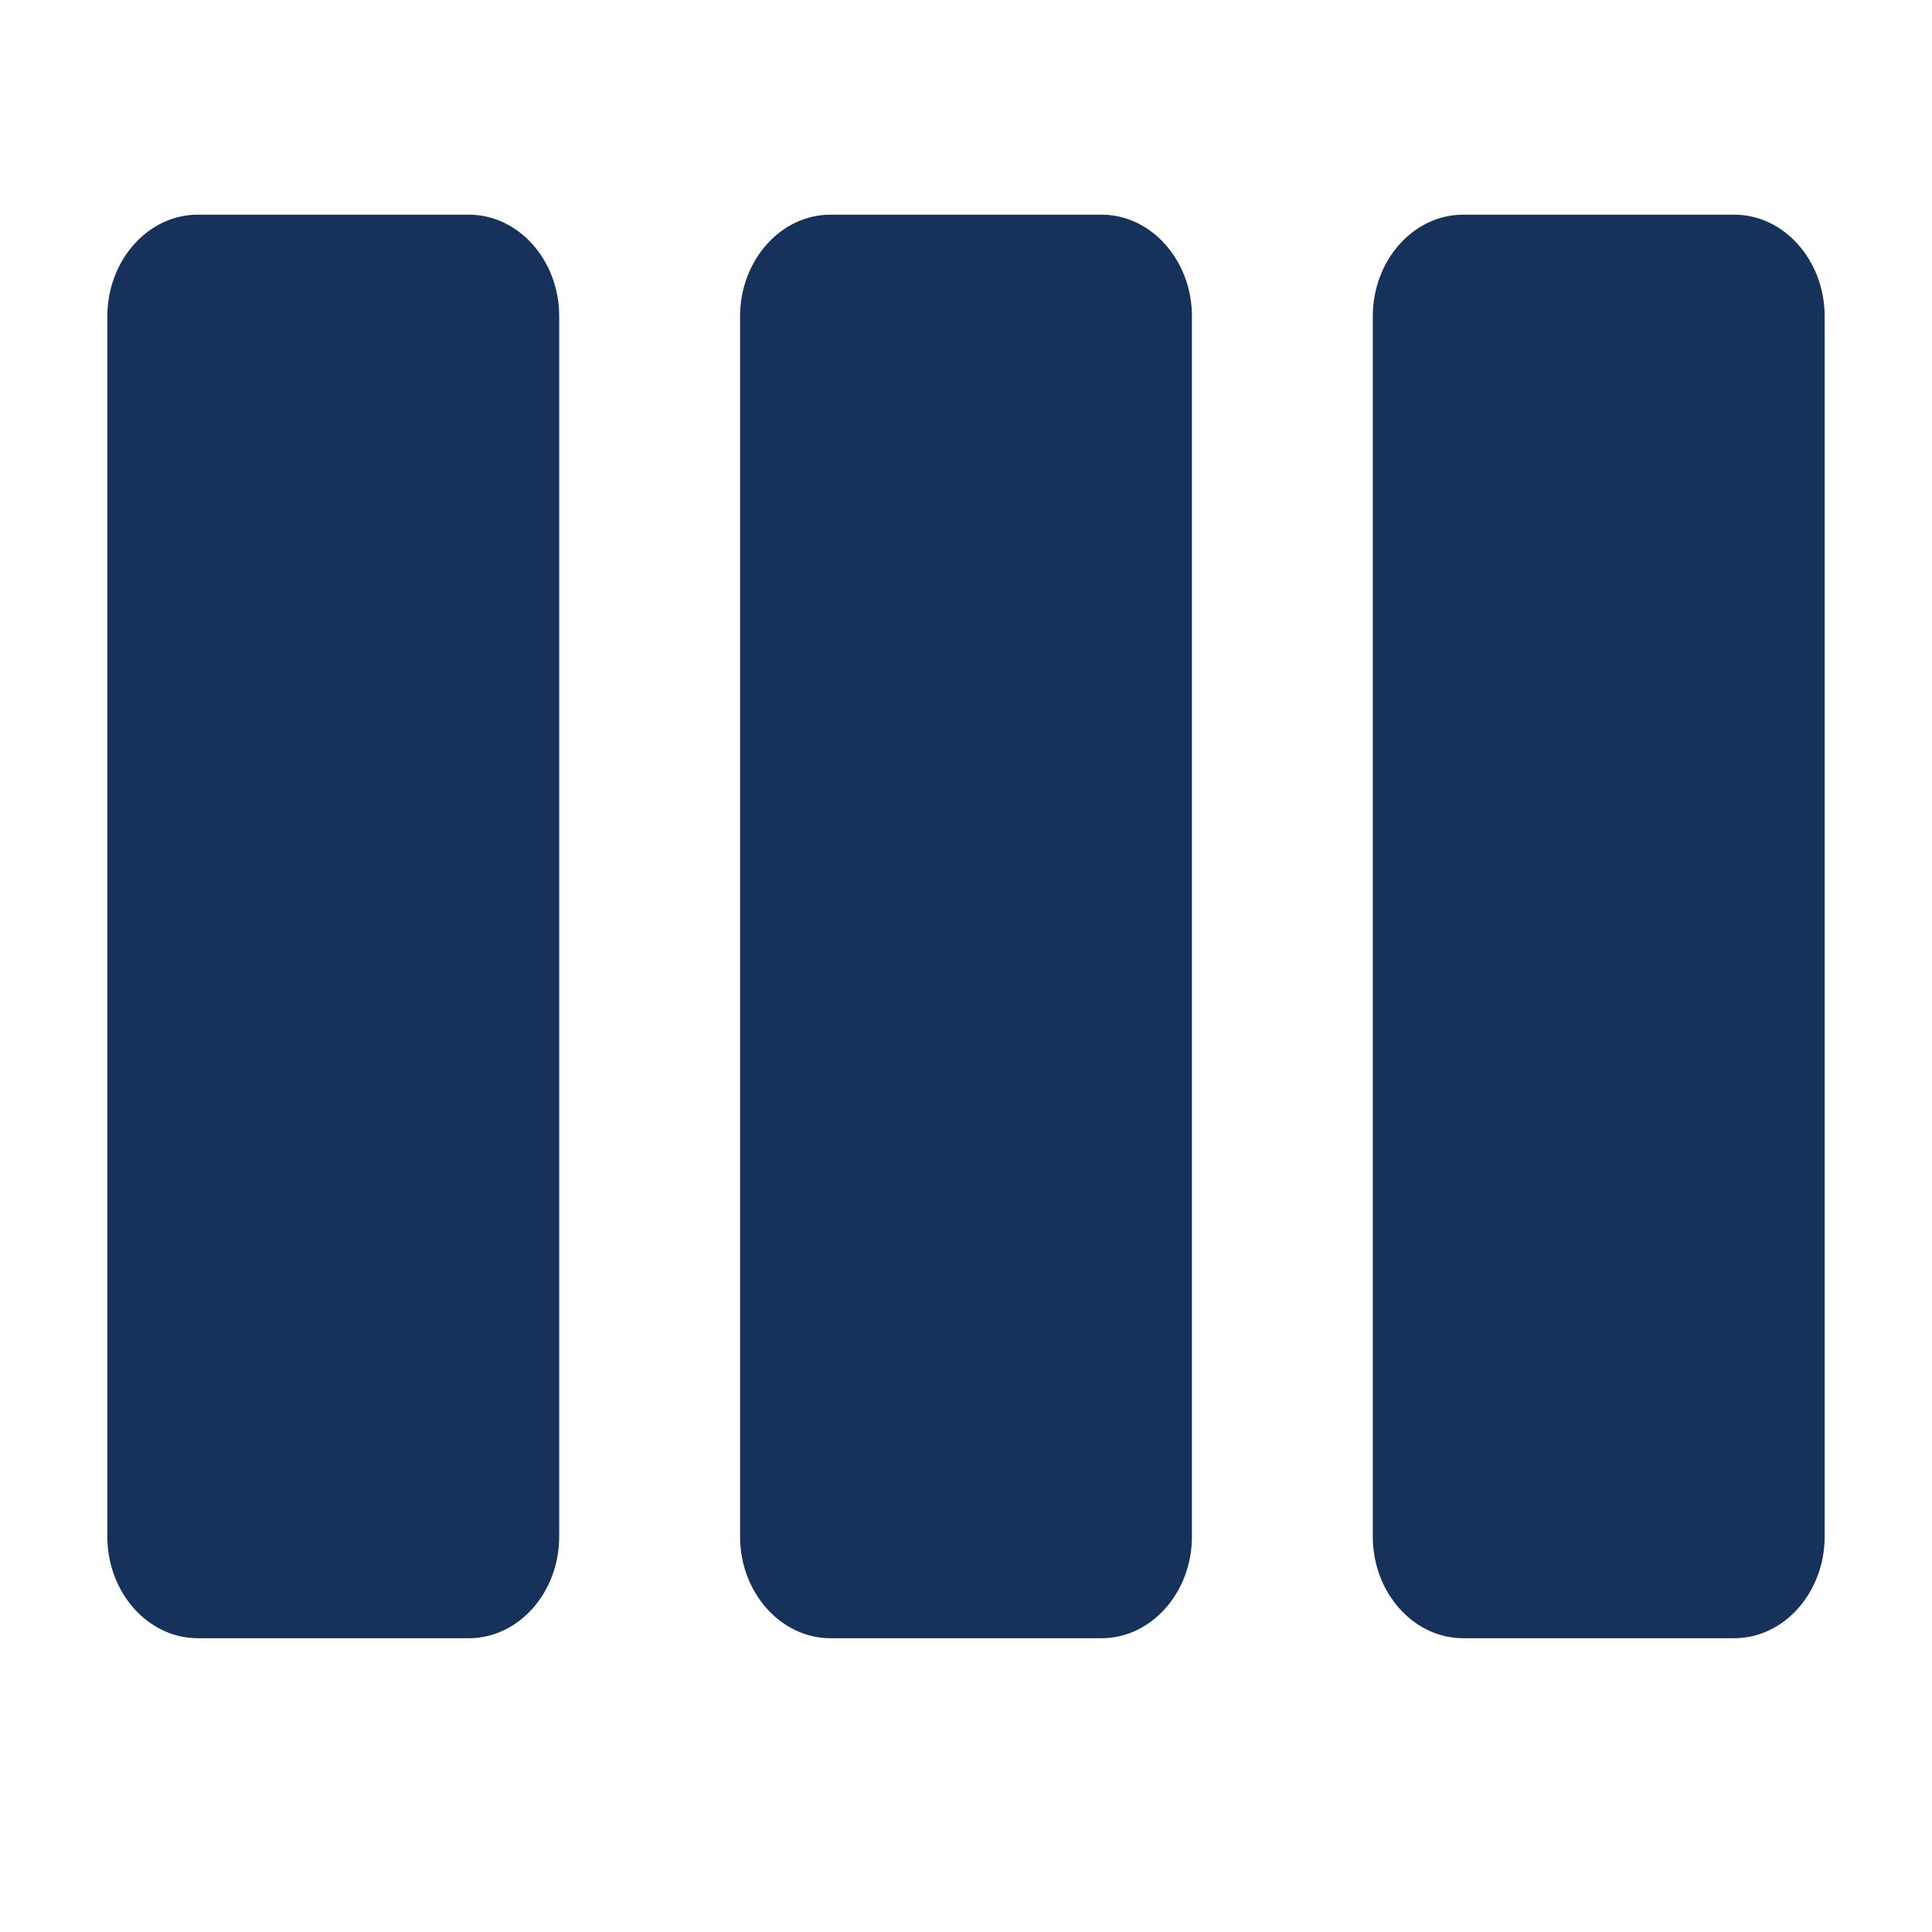
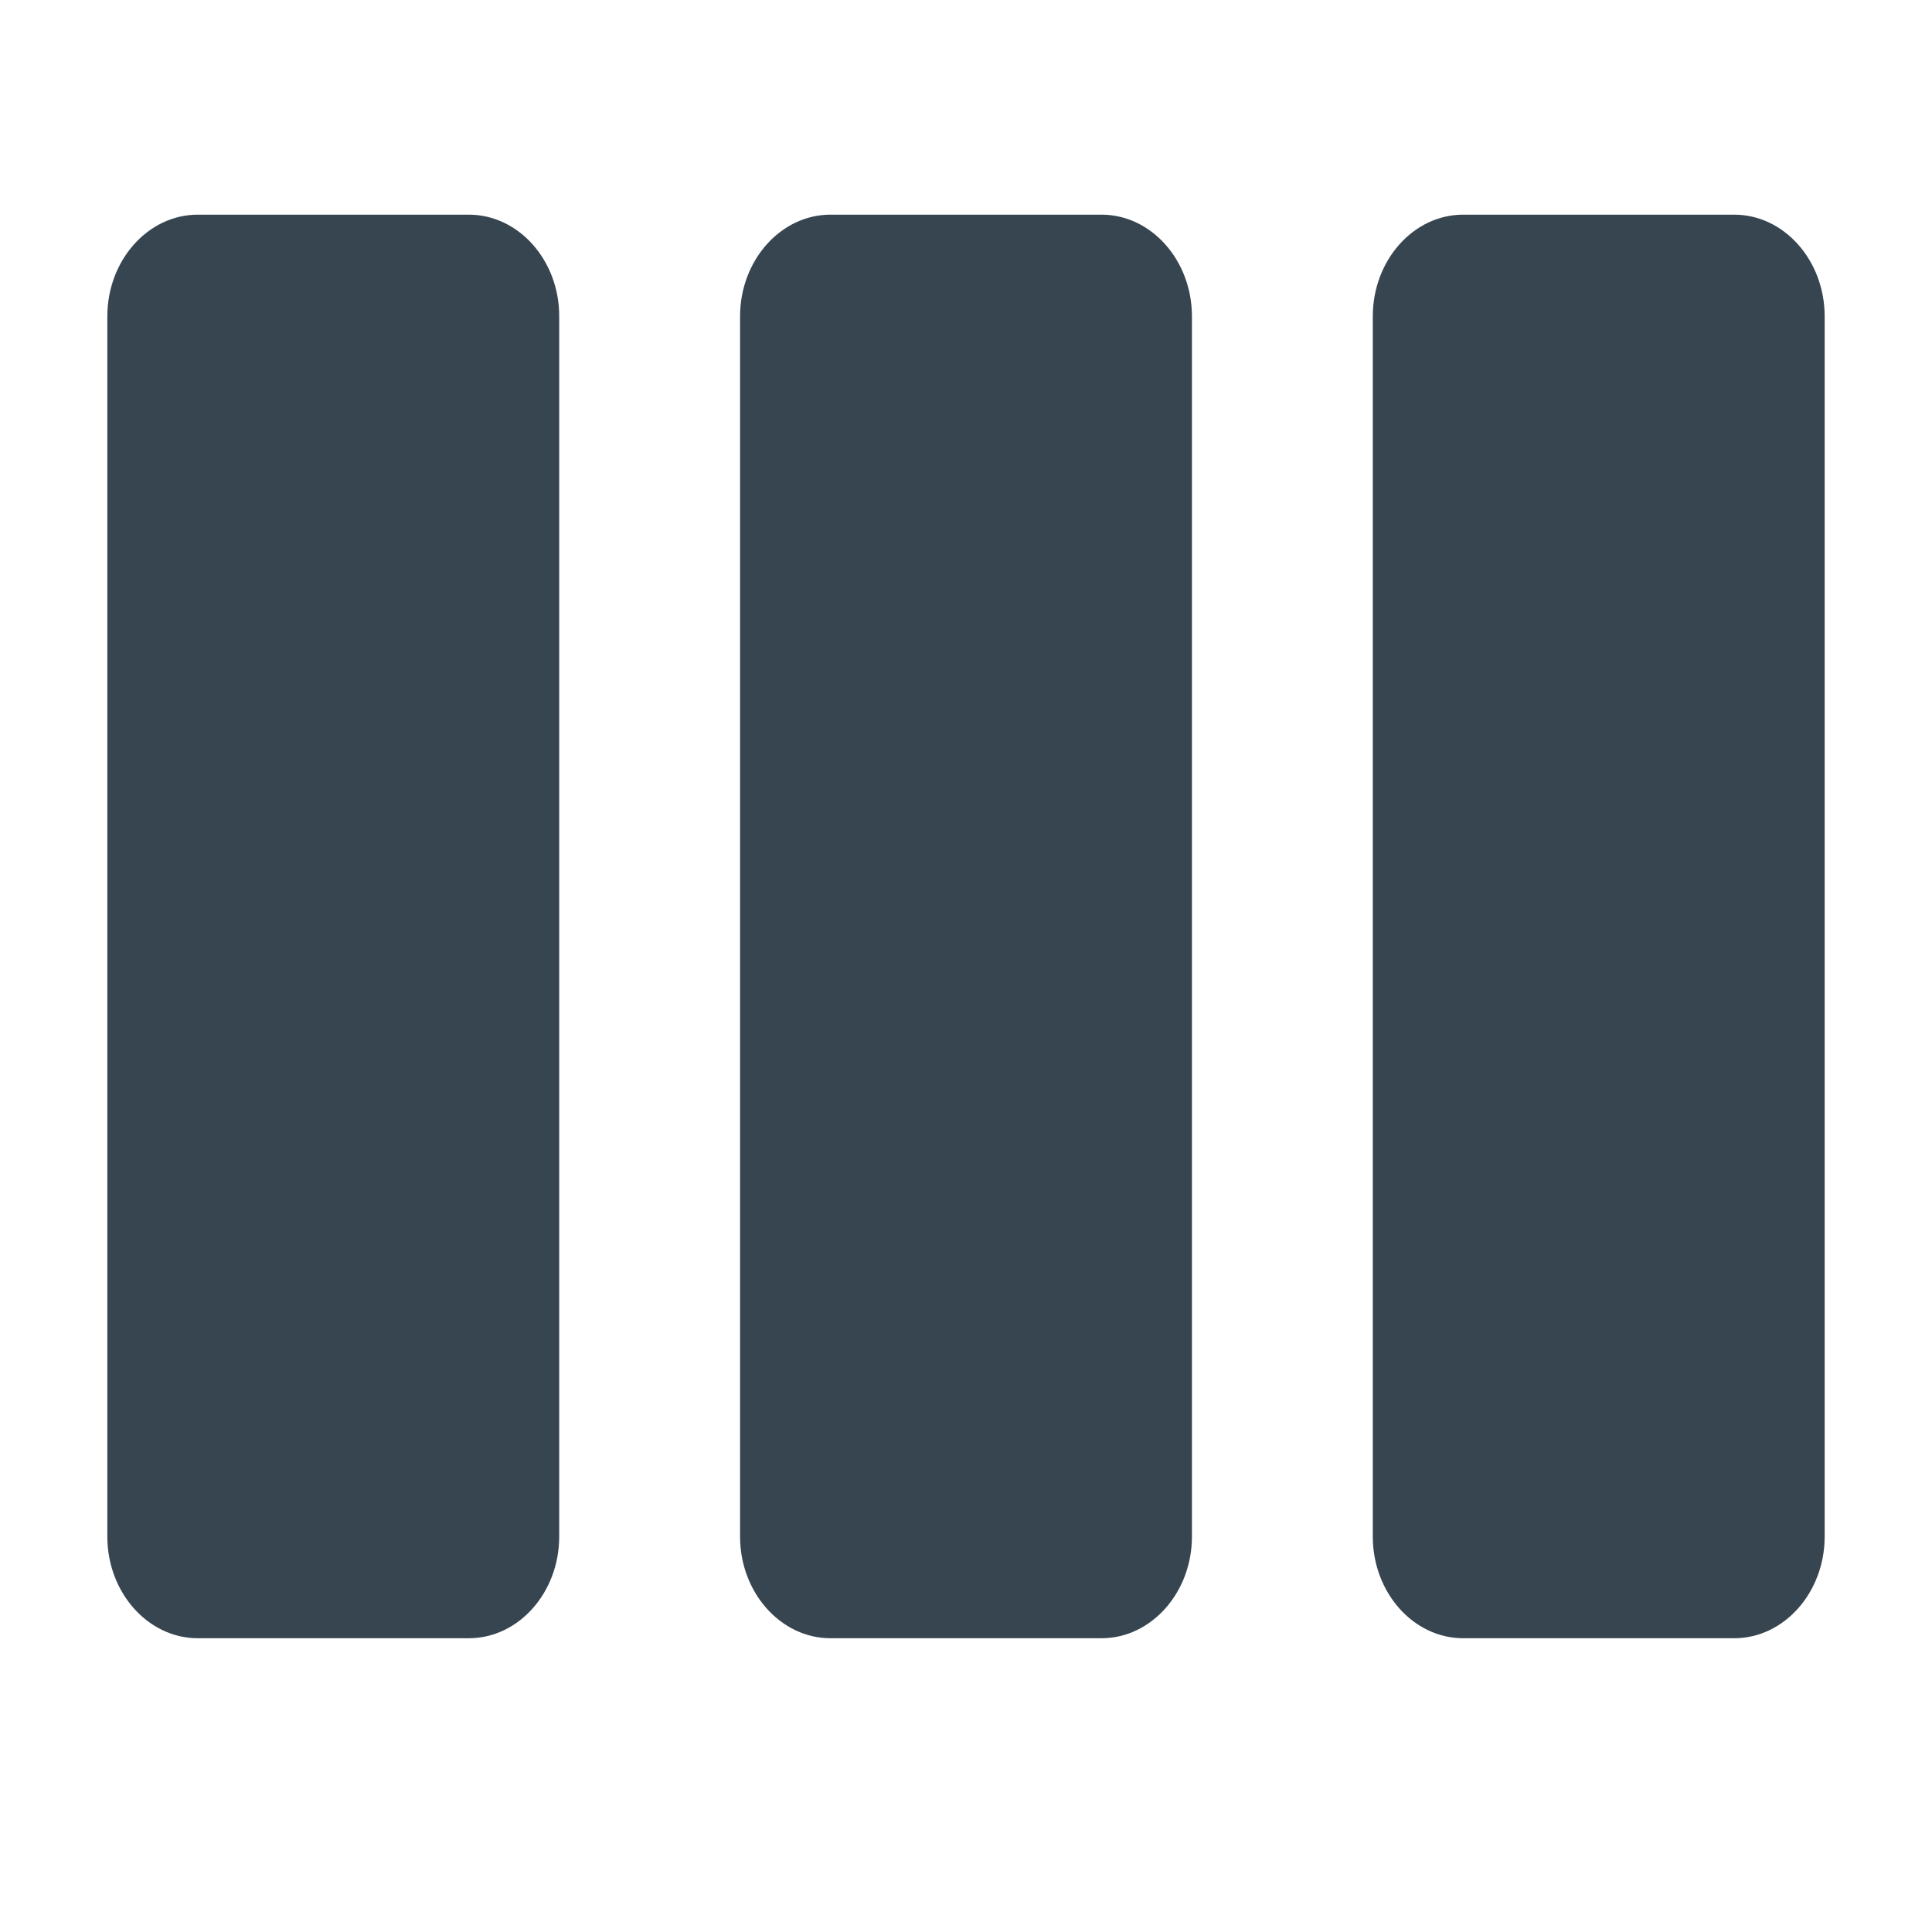
<svg xmlns="http://www.w3.org/2000/svg" width="18" height="18" viewBox="0 0 18 18" fill="none">
-   <path d="M4.368 2H1.842C1.379 2 1 2.426 1 2.947V14.316C1 14.837 1.379 15.263 1.842 15.263H4.368C4.832 15.263 5.21 14.837 5.21 14.316V2.947C5.211 2.426 4.832 2 4.368 2ZM10.263 2H7.737C7.274 2 6.895 2.426 6.895 2.947V14.316C6.895 14.837 7.274 15.263 7.737 15.263H10.263C10.726 15.263 11.105 14.837 11.105 14.316V2.947C11.105 2.426 10.726 2 10.263 2ZM16.158 2H13.632C13.168 2 12.79 2.426 12.79 2.947V14.316C12.79 14.837 13.168 15.263 13.632 15.263H16.158C16.621 15.263 17 14.837 17 14.316V2.947C17 2.426 16.621 2 16.158 2Z" fill="#16325B" />
+   <path d="M4.368 2H1.842C1.379 2 1 2.426 1 2.947V14.316C1 14.837 1.379 15.263 1.842 15.263H4.368C4.832 15.263 5.21 14.837 5.21 14.316V2.947C5.211 2.426 4.832 2 4.368 2ZM10.263 2H7.737C7.274 2 6.895 2.426 6.895 2.947V14.316C6.895 14.837 7.274 15.263 7.737 15.263H10.263C10.726 15.263 11.105 14.837 11.105 14.316V2.947C11.105 2.426 10.726 2 10.263 2ZM16.158 2H13.632C13.168 2 12.79 2.426 12.79 2.947V14.316C12.79 14.837 13.168 15.263 13.632 15.263H16.158C16.621 15.263 17 14.837 17 14.316V2.947C17 2.426 16.621 2 16.158 2Z" fill="#36454F" />
</svg>
